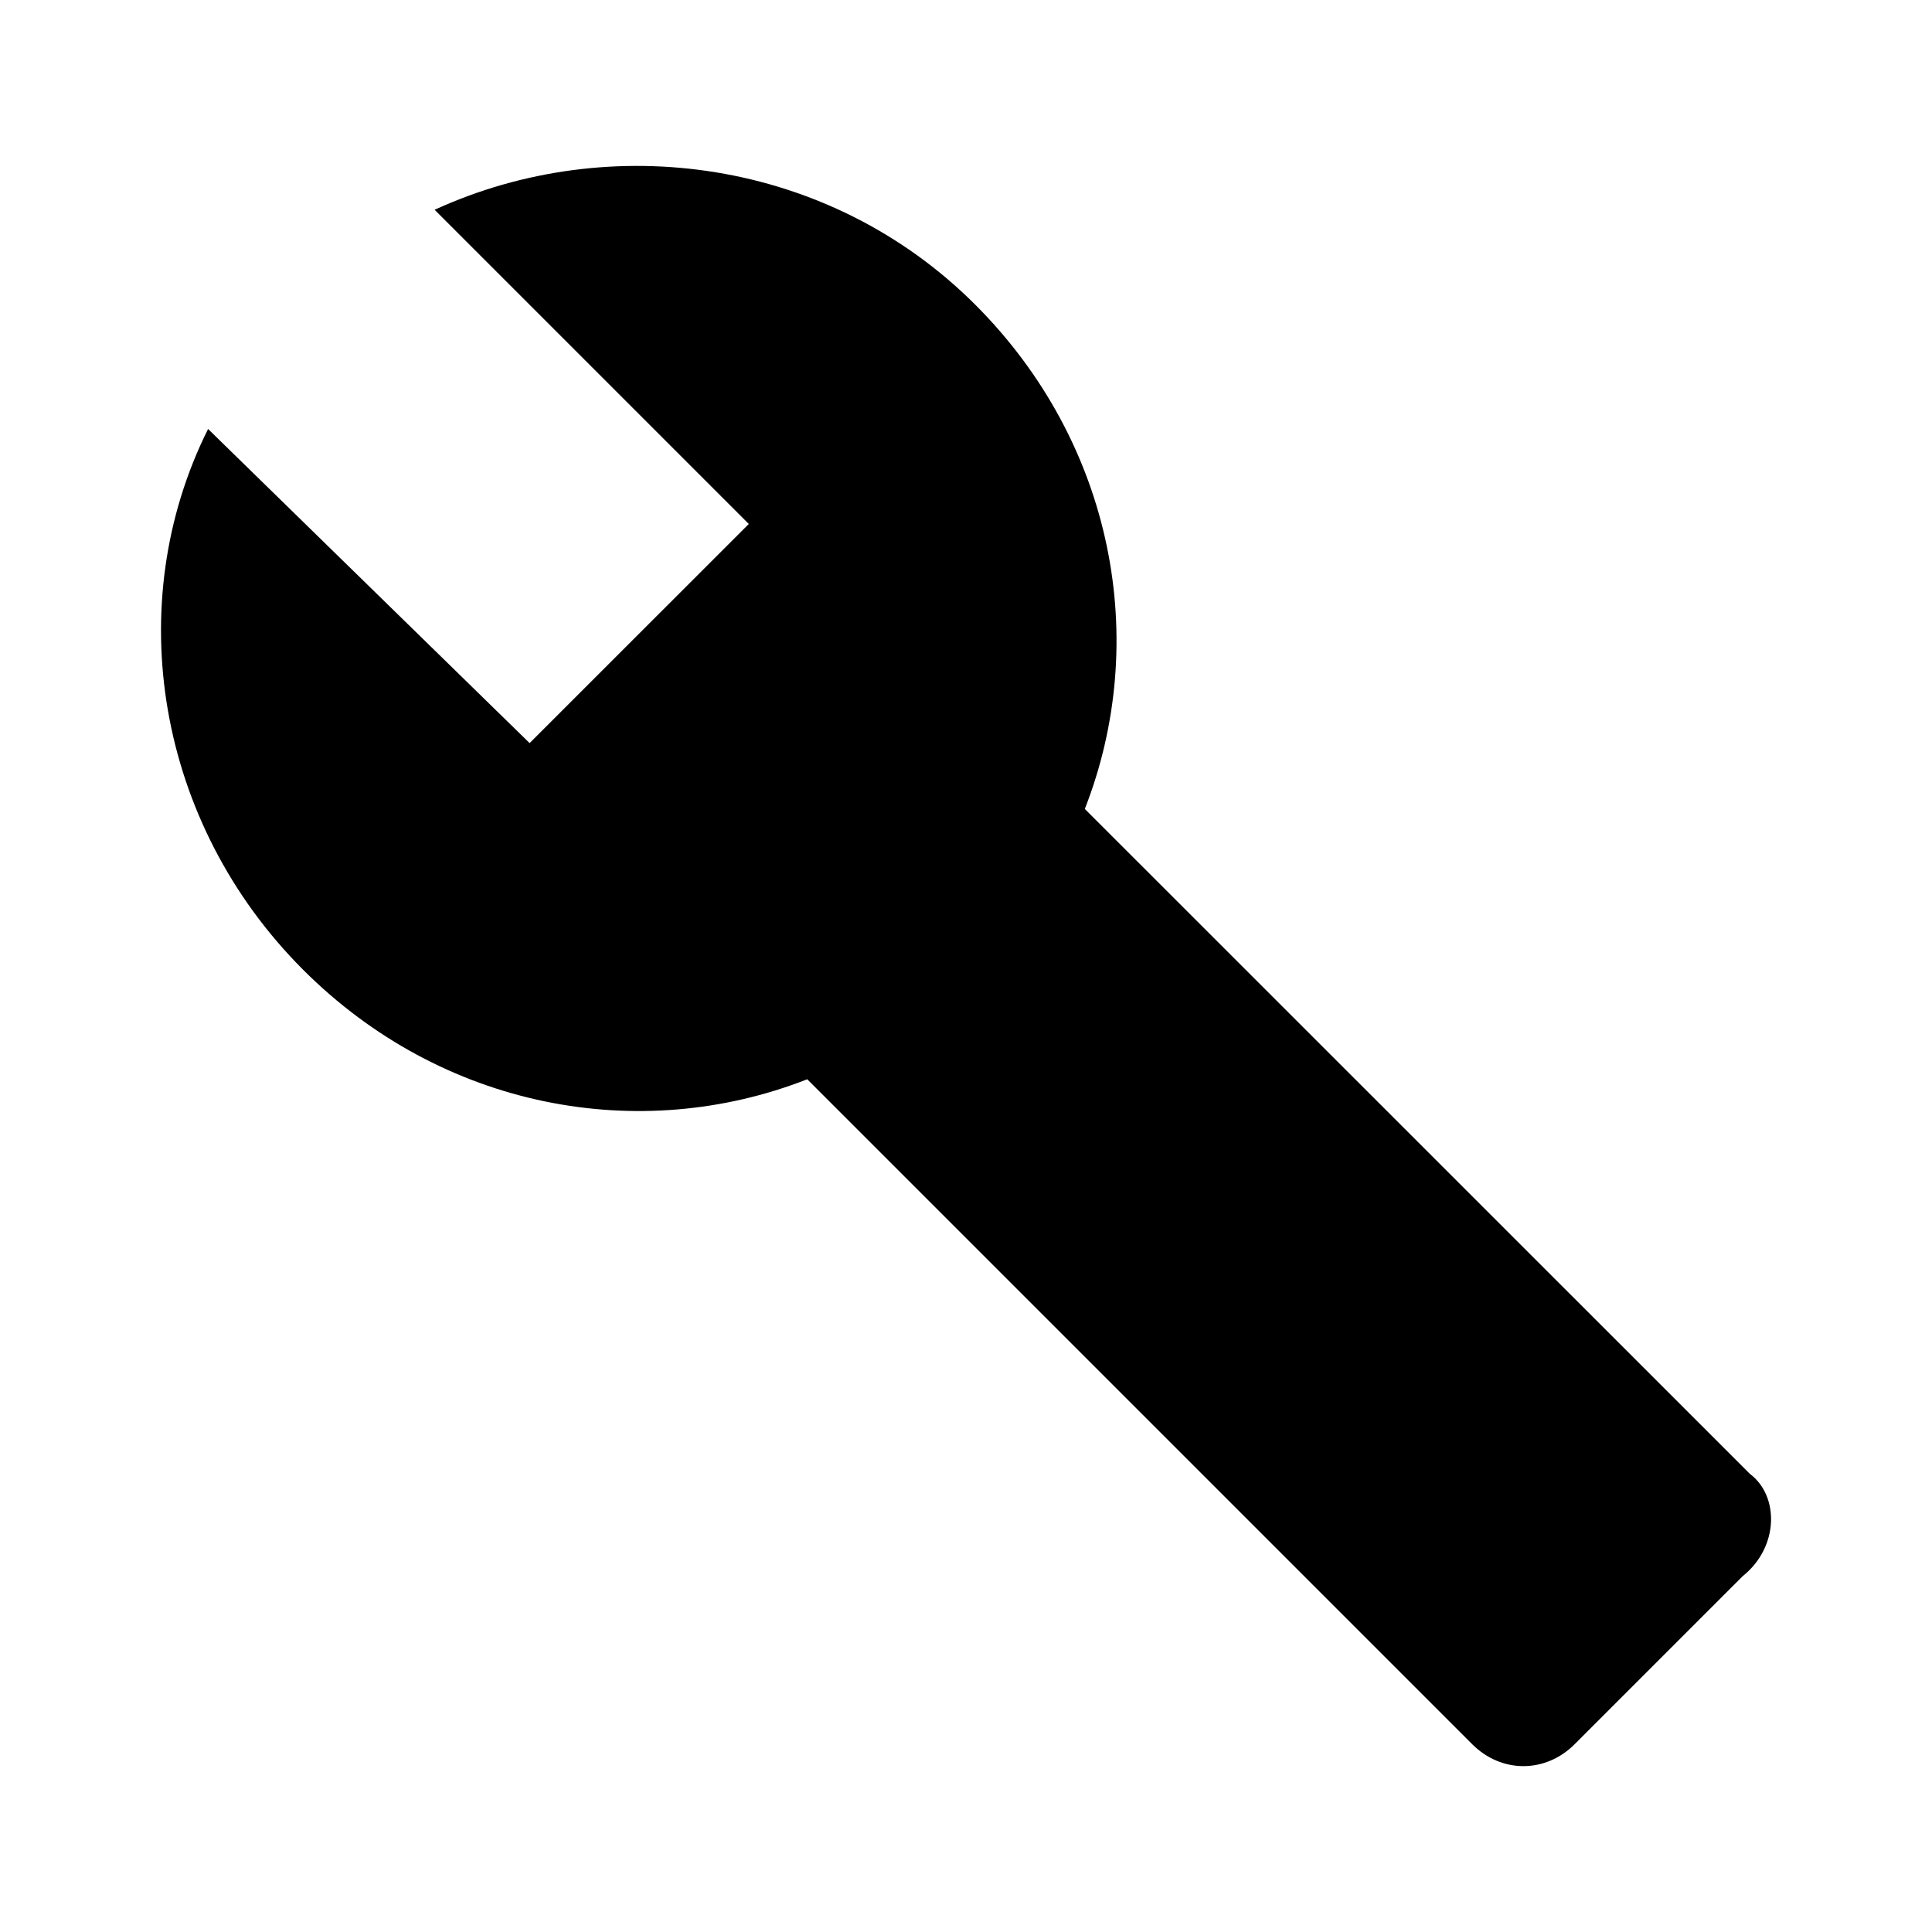
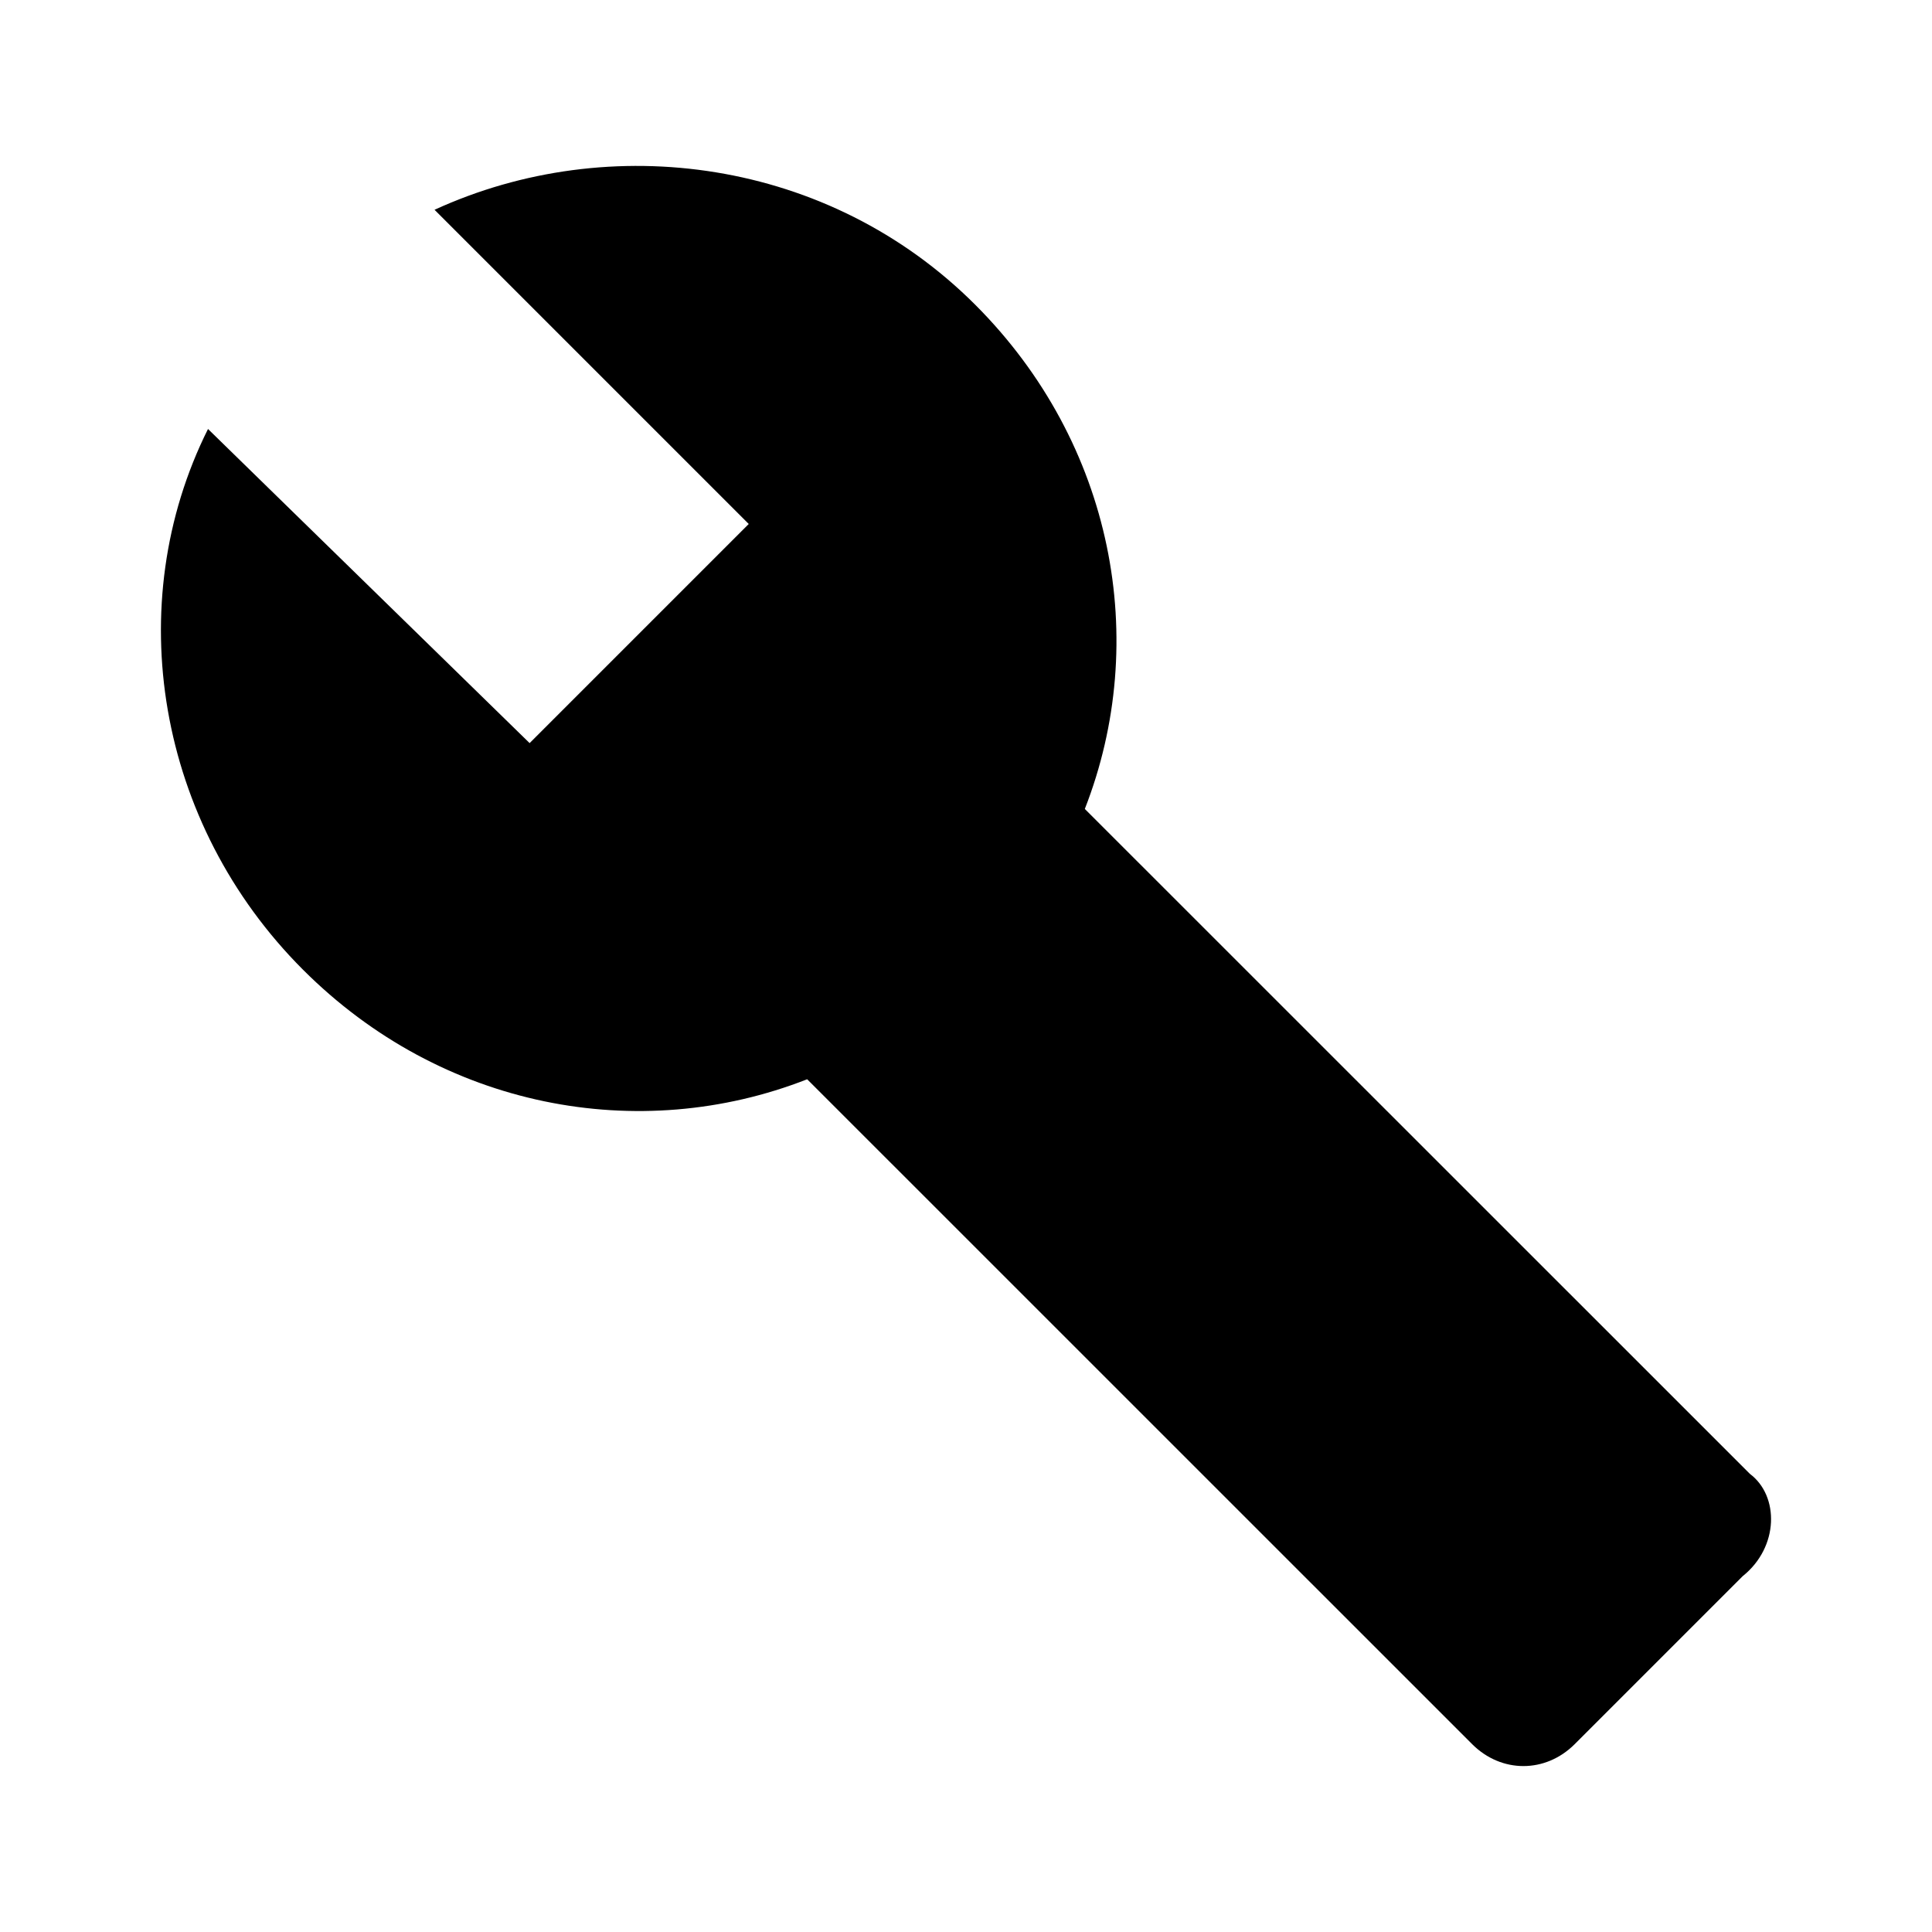
<svg xmlns="http://www.w3.org/2000/svg" version="1.1" id="master" x="0px" y="0px" width="24px" height="24px" viewBox="0 0 24 24" enable-background="new 0 0 24 24" xml:space="preserve">
-   <path d="M21.738,18.309l-8.262-8.26c0.817-2.087,0.363-4.539-1.36-6.263c-1.815-1.815-4.539-2.179-6.717-1.18l3.903,3.903  L6.579,9.231L2.585,5.329c-1.089,2.178-0.636,4.901,1.18,6.717c1.725,1.726,4.176,2.179,6.263,1.361l8.261,8.261  c0.363,0.362,0.908,0.362,1.271,0l2.088-2.088C22.102,19.217,22.102,18.581,21.738,18.309z" />
+   <path d="M21.738,18.309l-8.262-8.26c0.816-2.087,0.362-4.539-1.361-6.263C10.3,1.971,7.577,1.607,5.398,2.606l3.903,3.903  L6.579,9.231L2.584,5.329c-1.089,2.178-0.636,4.901,1.18,6.717c1.725,1.726,4.176,2.179,6.263,1.361l8.262,8.261  c0.363,0.361,0.908,0.361,1.271,0l2.088-2.088C22.102,19.217,22.102,18.581,21.738,18.309z" />
</svg>
